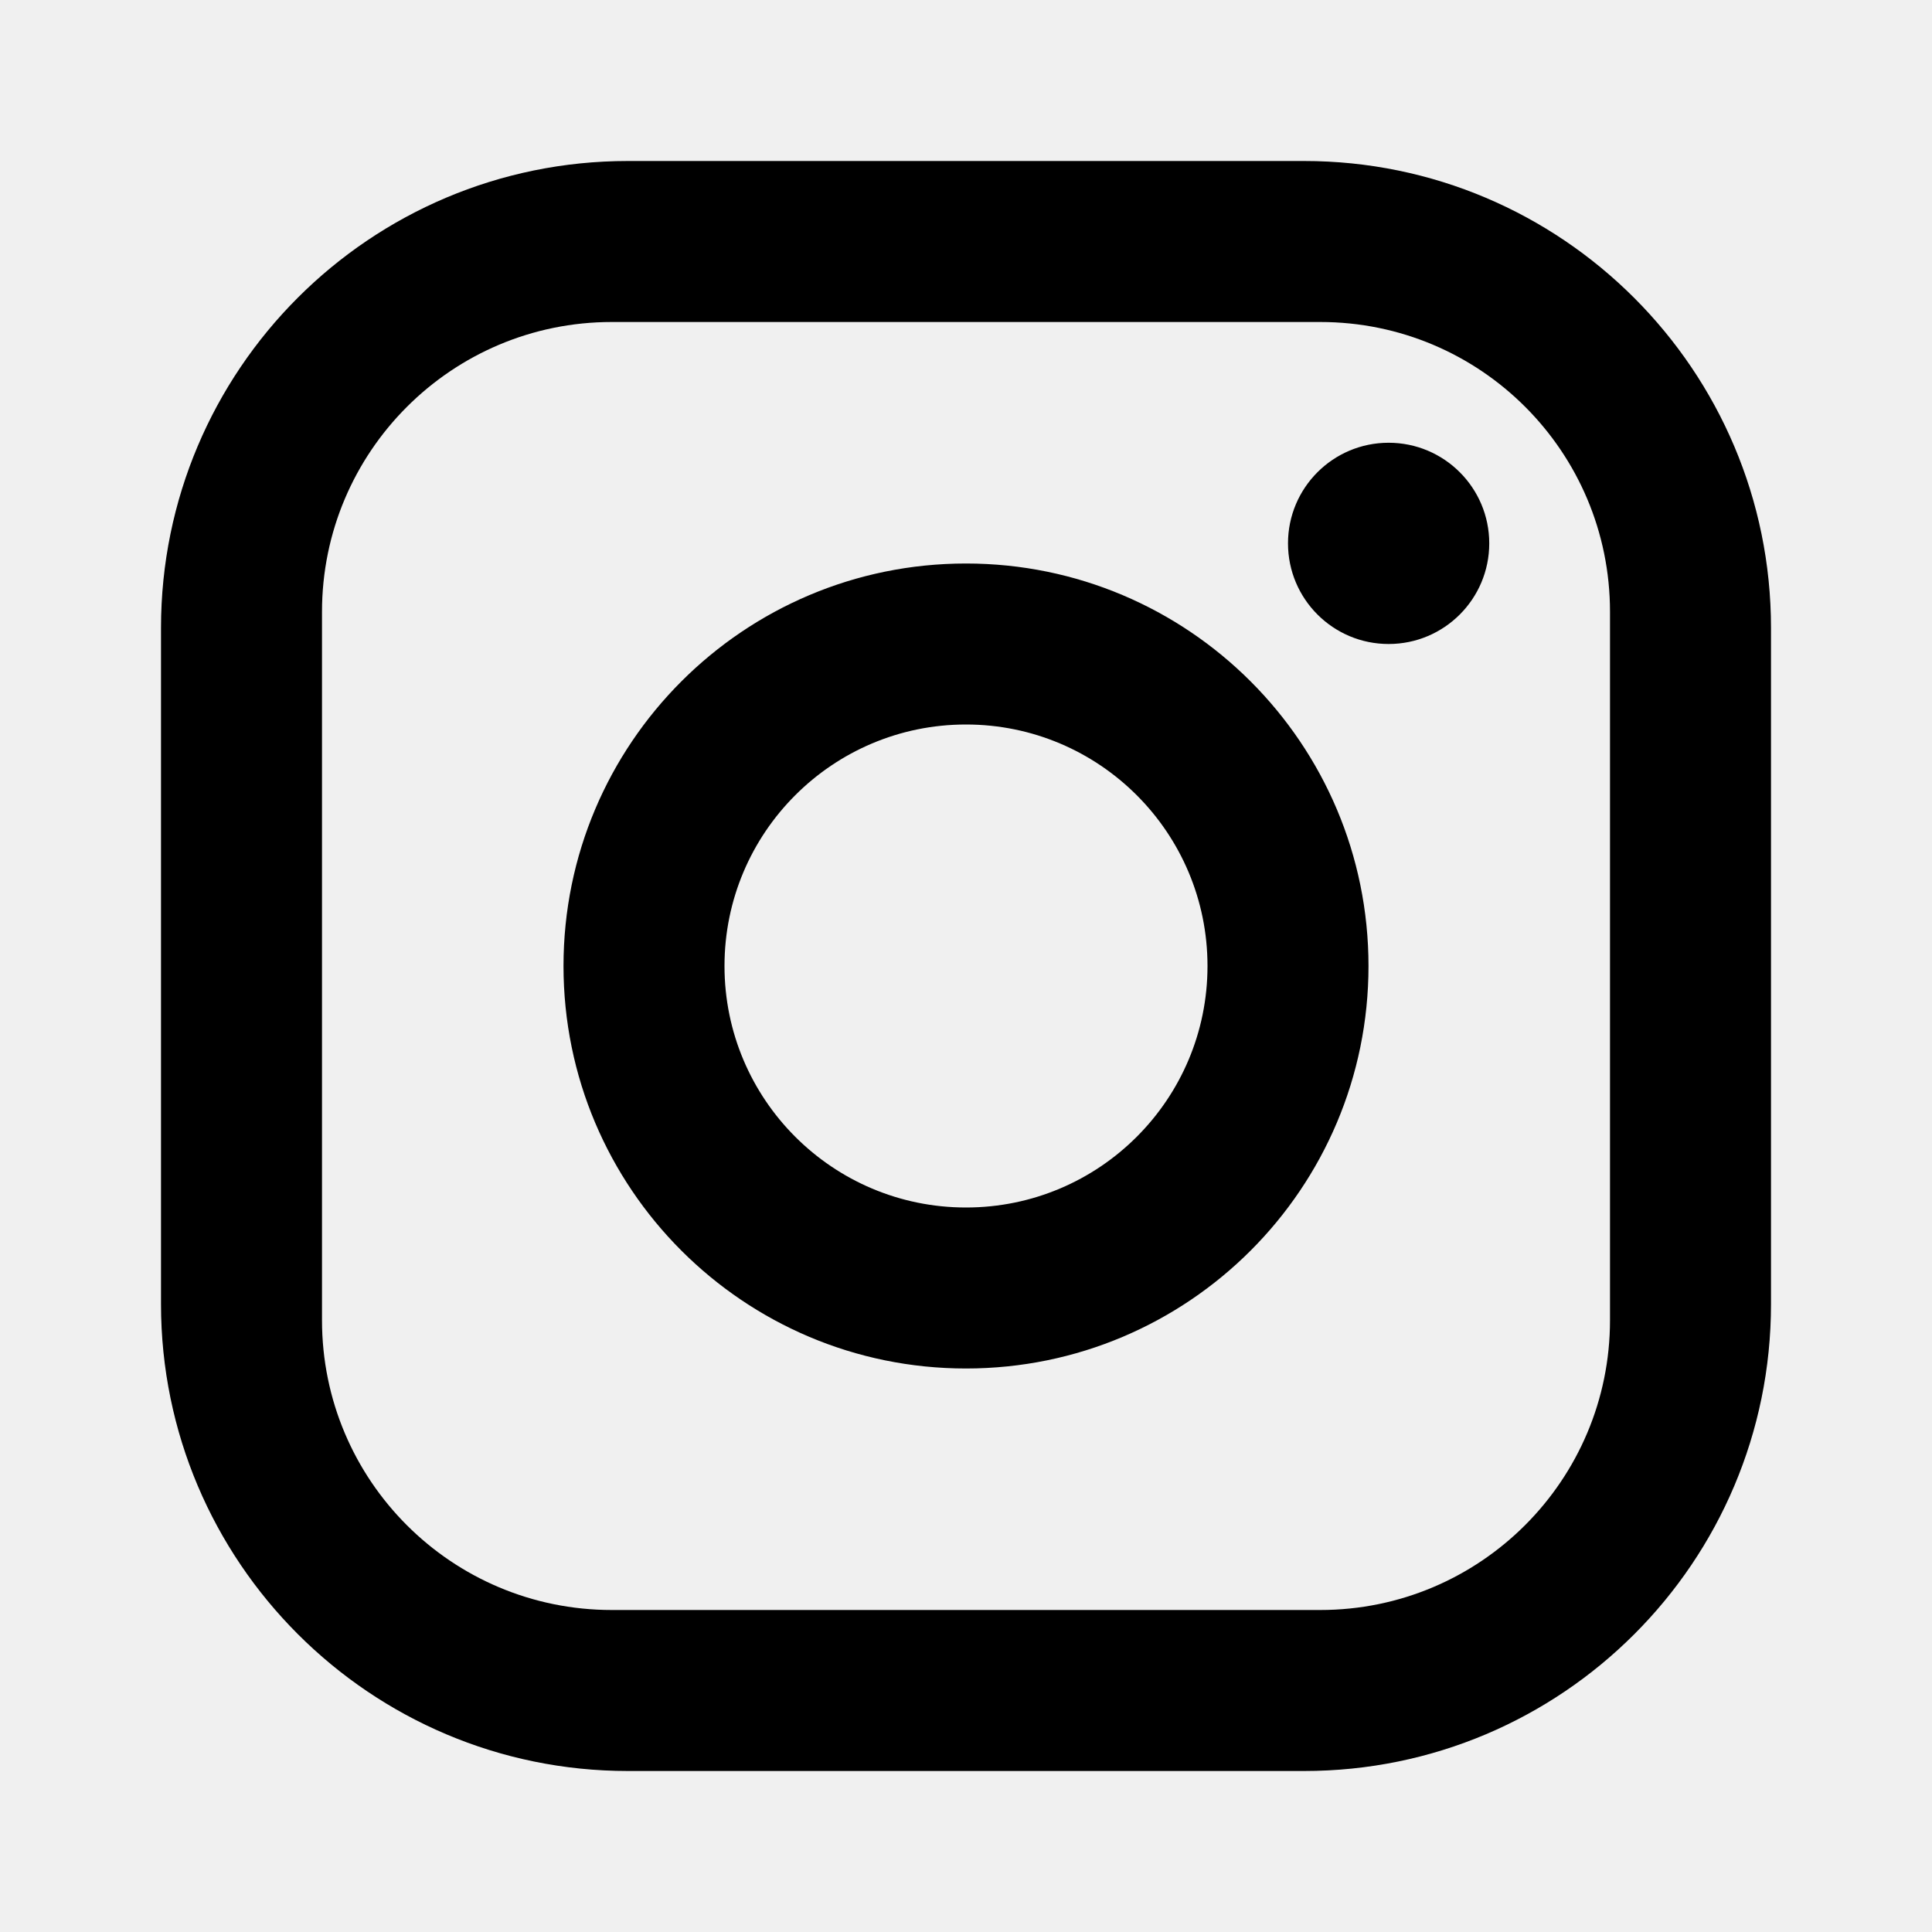
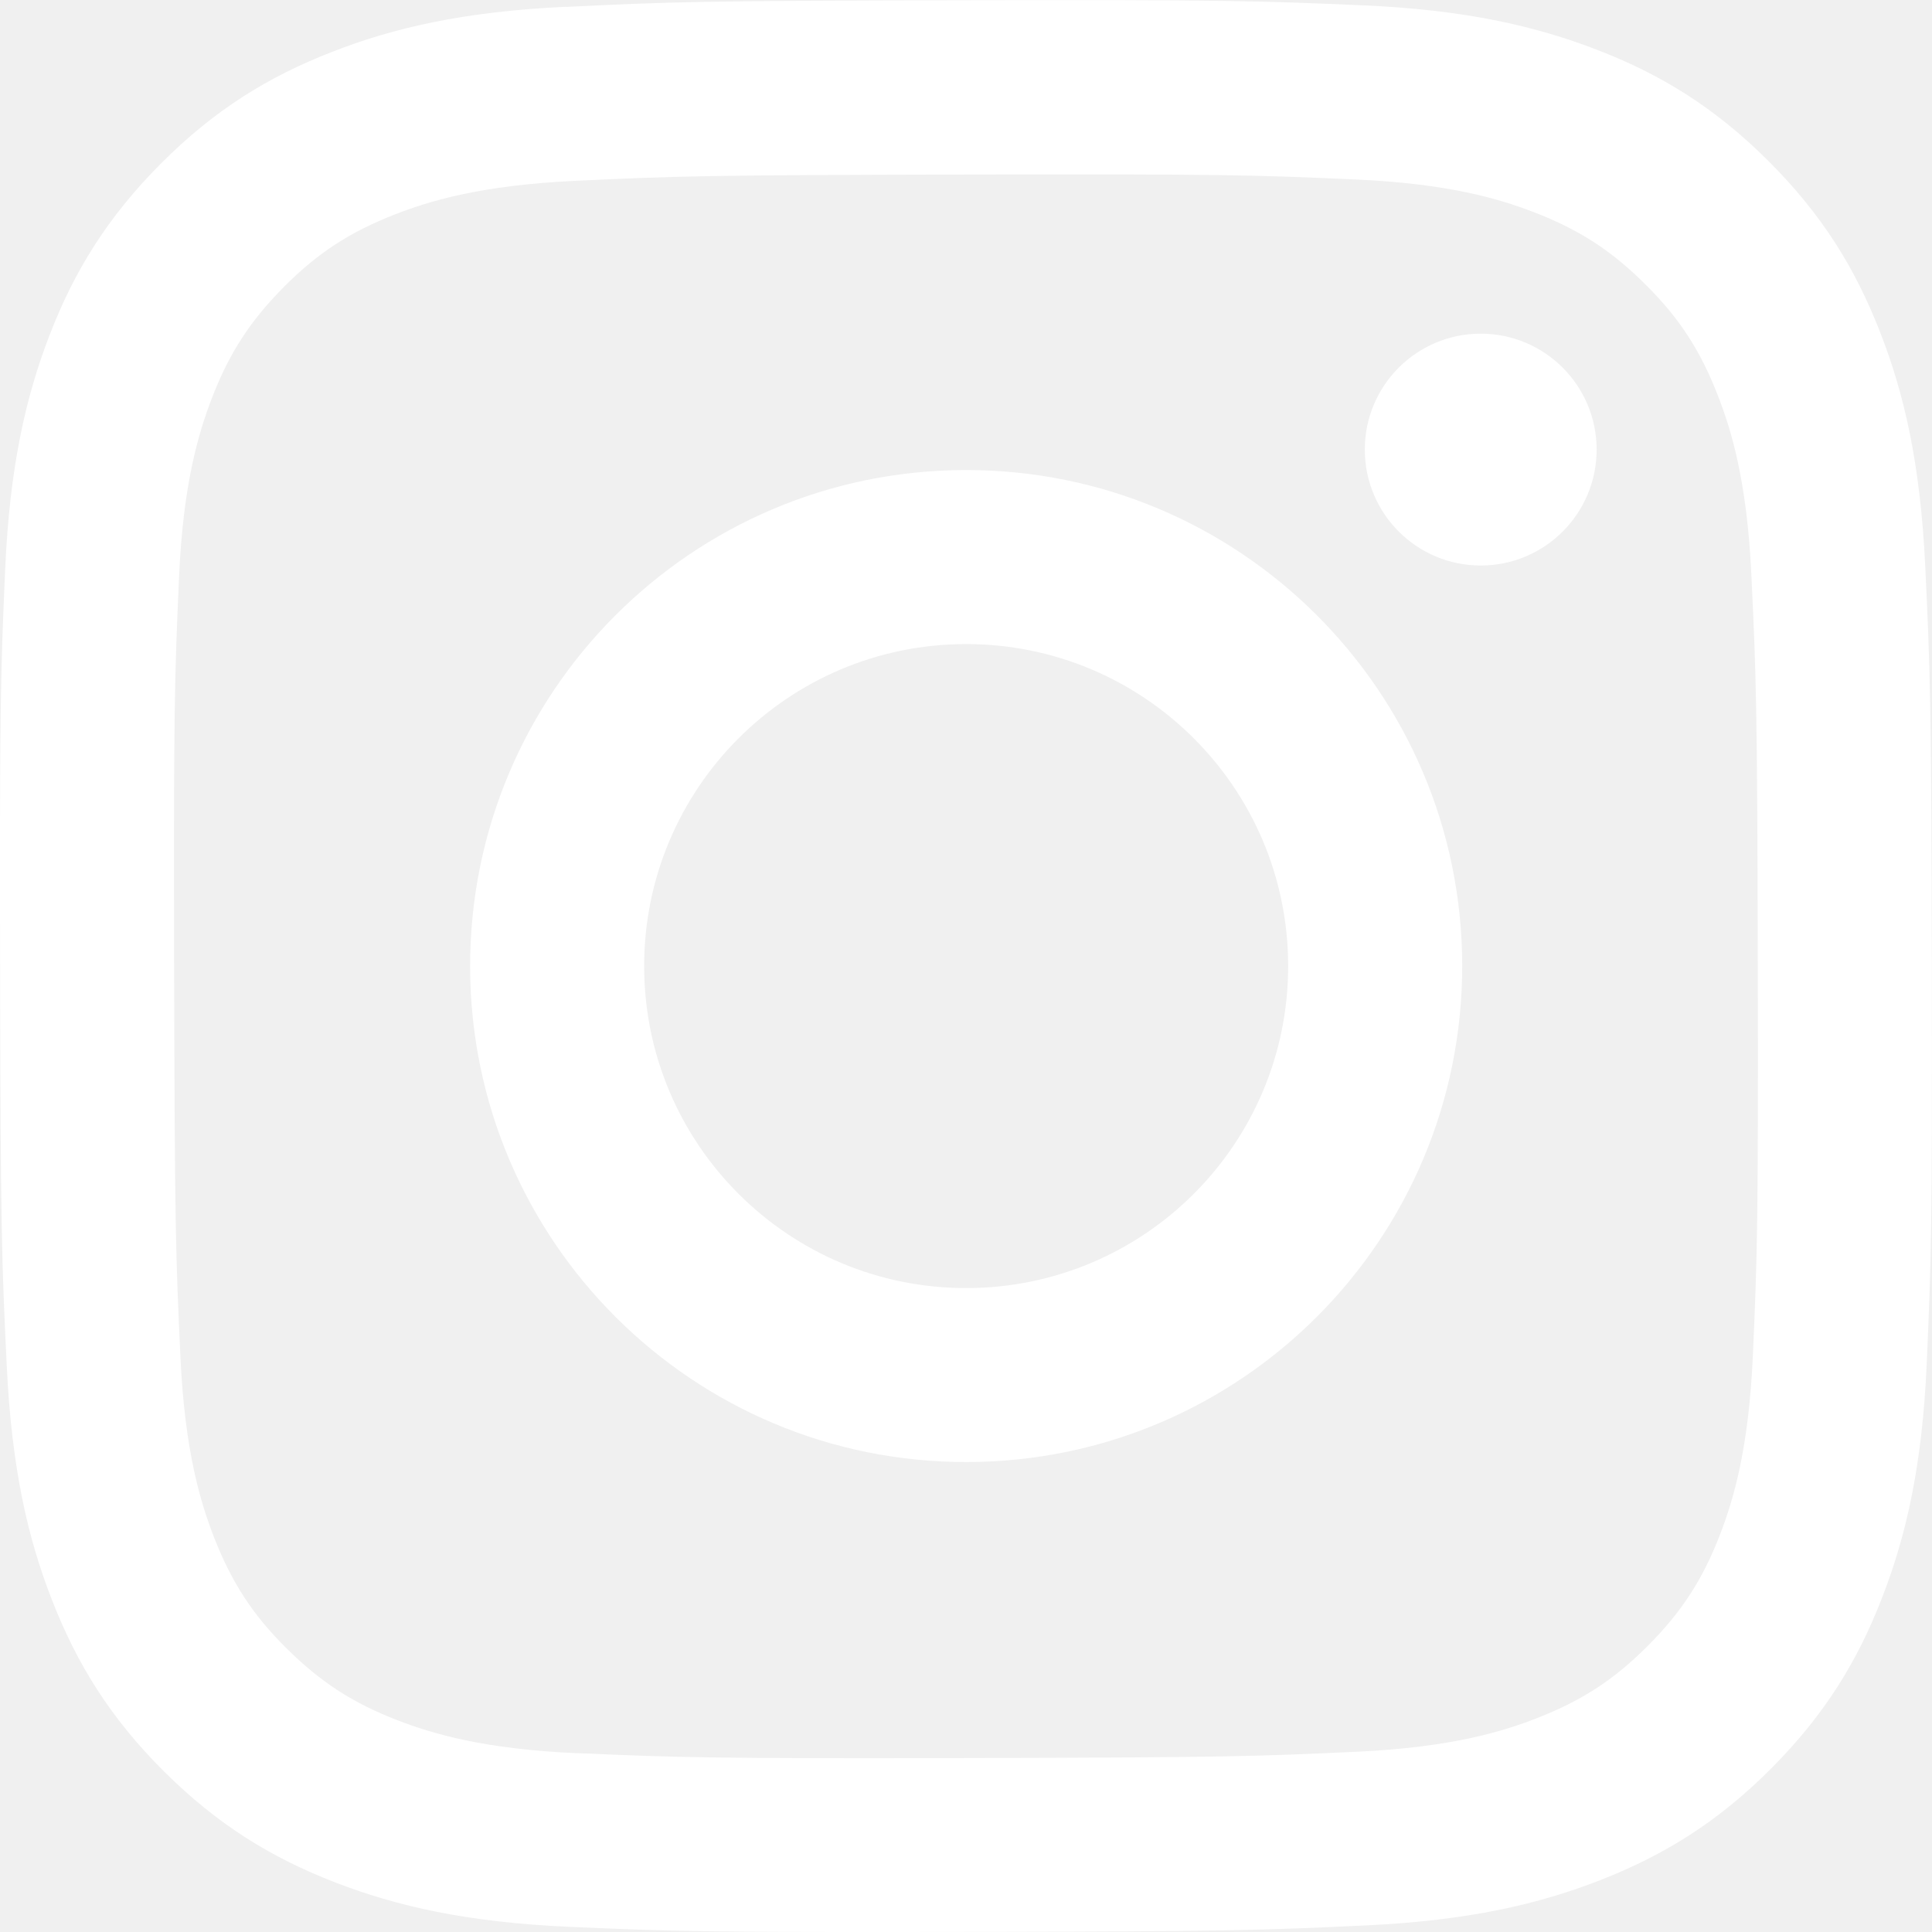
<svg xmlns="http://www.w3.org/2000/svg" viewBox="0 0 24 24">
-   <path d="M7.8,2H16.2C19.4,2 22,4.6 22,7.8V16.2A5.8,5.8 0 0,1 16.2,22H7.8C4.6,22 2,19.4 2,16.2V7.8A5.8,5.8 0 0,1 7.8,2M7.6,4A3.6,3.6 0 0,0 4,7.6V16.4C4,18.39 5.61,20 7.6,20H16.4A3.6,3.6 0 0,0 20,16.4V7.6C20,5.61 18.39,4 16.4,4H7.6M17.25,5.5A1.25,1.25 0 0,1 18.5,6.75A1.25,1.25 0 0,1 17.25,8A1.25,1.25 0 0,1 16,6.75A1.25,1.25 0 0,1 17.25,5.5M12,7A5,5 0 0,1 17,12A5,5 0 0,1 12,17A5,5 0 0,1 7,12A5,5 0 0,1 12,7M12,9A3,3 0 0,0 9,12A3,3 0 0,0 12,15A3,3 0 0,0 15,12A3,3 0 0,0 12,9Z" />
+   <path d="m7.03.084c-1.277.06-2.149.264-2.911.563-.789.307-1.458.72-2.123 1.388-.665.668-1.075 1.337-1.38 2.127-.295.764-.496 1.637-.552 2.914-.056 1.278-.069 1.688-.063 4.947.006 3.259.021 3.667.083 4.947.061 1.276.264 2.148.564 2.911.308.789.72 1.457 1.388 2.123.668.665 1.337 1.074 2.128 1.38.763.295 1.636.496 2.913.552 1.277.056 1.688.069 4.946.063 3.258-.006 3.668-.021 4.948-.081 1.28-.061 2.147-.265 2.91-.563.789-.309 1.458-.72 2.123-1.388.665-.668 1.075-1.338 1.379-2.128.296-.763.497-1.636.552-2.912.056-1.281.069-1.69.063-4.948-.006-3.258-.021-3.667-.082-4.947s-.264-2.149-.563-2.912c-.308-.789-.72-1.457-1.388-2.123-.668-.666-1.338-1.075-2.128-1.379-.764-.295-1.636-.497-2.913-.552s-1.688-.07-4.947-.063c-3.259.006-3.667.02-4.947.083m.14 21.693c-1.17-.051-1.805-.245-2.229-.408-.561-.216-.96-.477-1.382-.895-.422-.418-.681-.819-.9-1.378-.164-.423-.362-1.058-.417-2.228-.059-1.264-.072-1.644-.079-4.848-.007-3.204.005-3.583.061-4.848.05-1.169.246-1.805.408-2.228.216-.561.476-.96.895-1.382.419-.422.818-.681 1.378-.9.423-.165 1.058-.361 2.227-.417 1.266-.06 1.645-.072 4.848-.079s3.583.005 4.849.061c1.169.051 1.805.244 2.228.408.561.216.96.475 1.382.895.422.419.682.818.9 1.379.165.422.362 1.056.417 2.226.06 1.266.074 1.645.08 4.848.006 3.203-.005 3.583-.061 4.848-.051 1.17-.245 1.806-.408 2.229-.216.56-.476.96-.895 1.381-.419.421-.818.681-1.378.9-.422.165-1.058.362-2.226.417-1.266.059-1.645.072-4.849.079s-3.583-.006-4.848-.061m9.783-16.191a1.44 1.44 0 1 0 1.437-1.442 1.44 1.44 0 0 0 -1.437 1.442m-11.114 6.426c.007 3.403 2.771 6.156 6.173 6.149 3.403-.006 6.157-2.77 6.151-6.173-.006-3.403-2.771-6.157-6.174-6.15s-6.156 2.771-6.15 6.174m2.162-.004a4 4 0 1 1 4.008 3.992 4 4 0 0 1 -4.008-3.992" fill="#fff" />
</svg>
